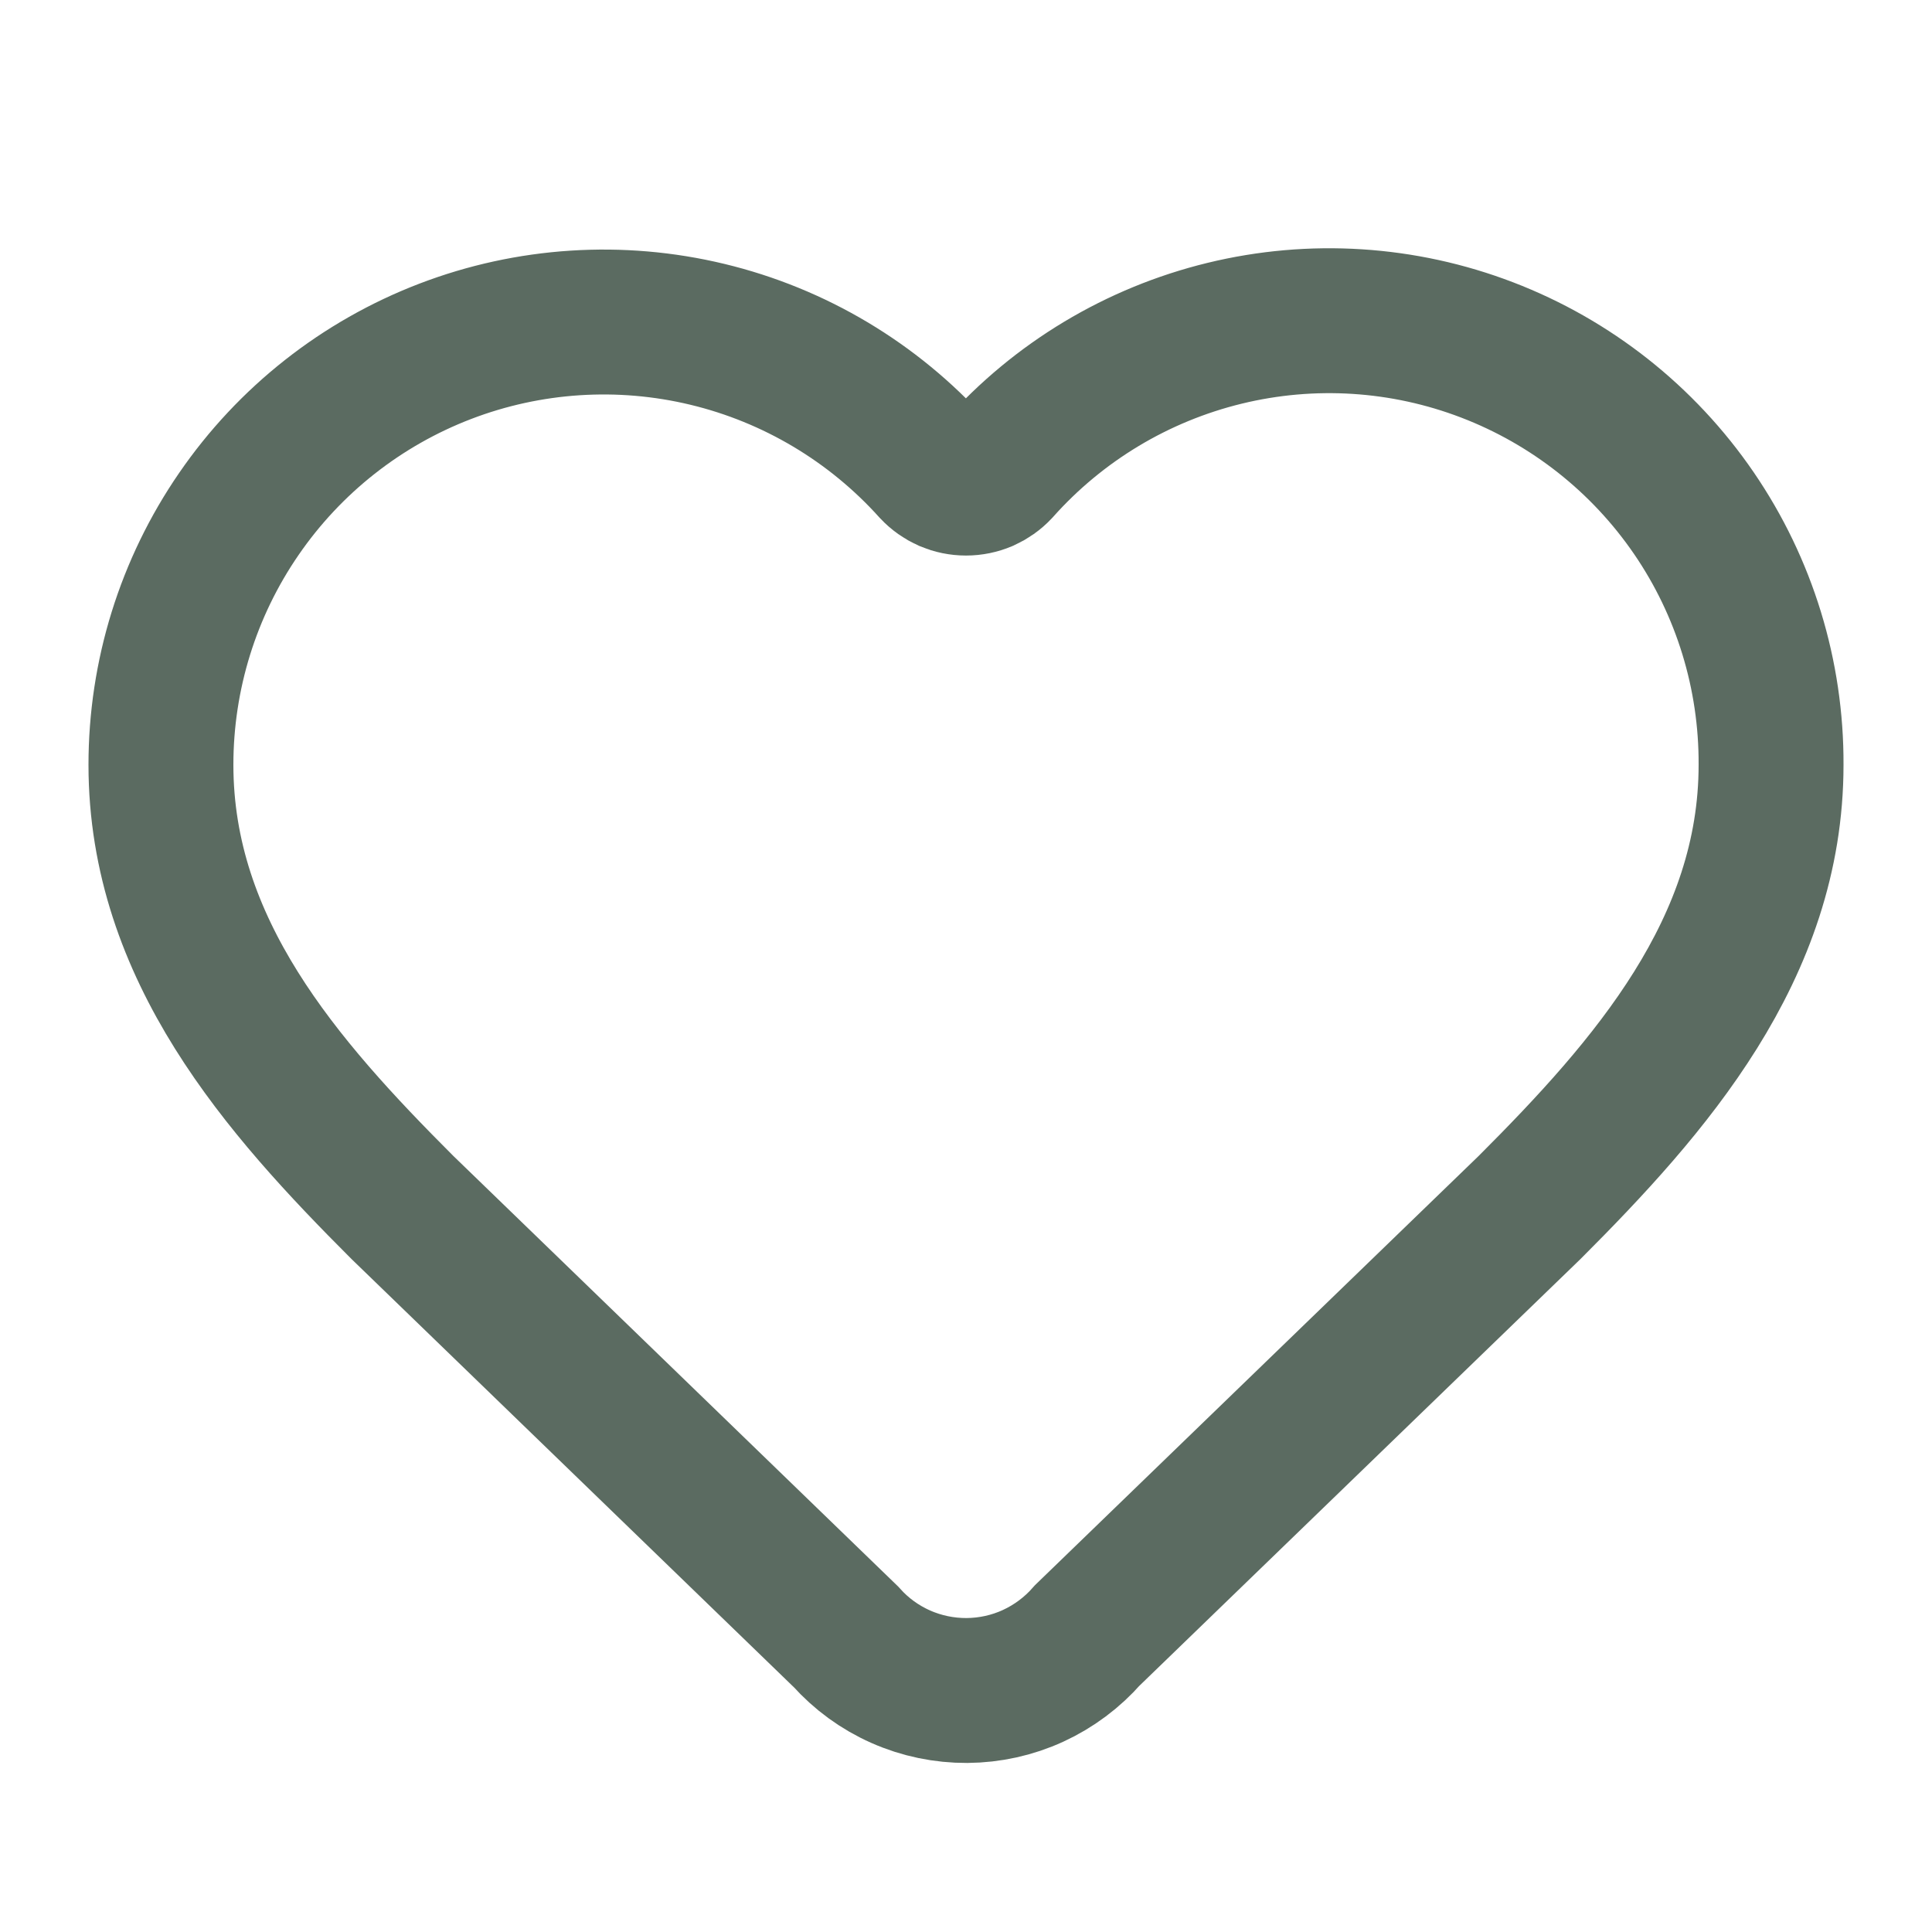
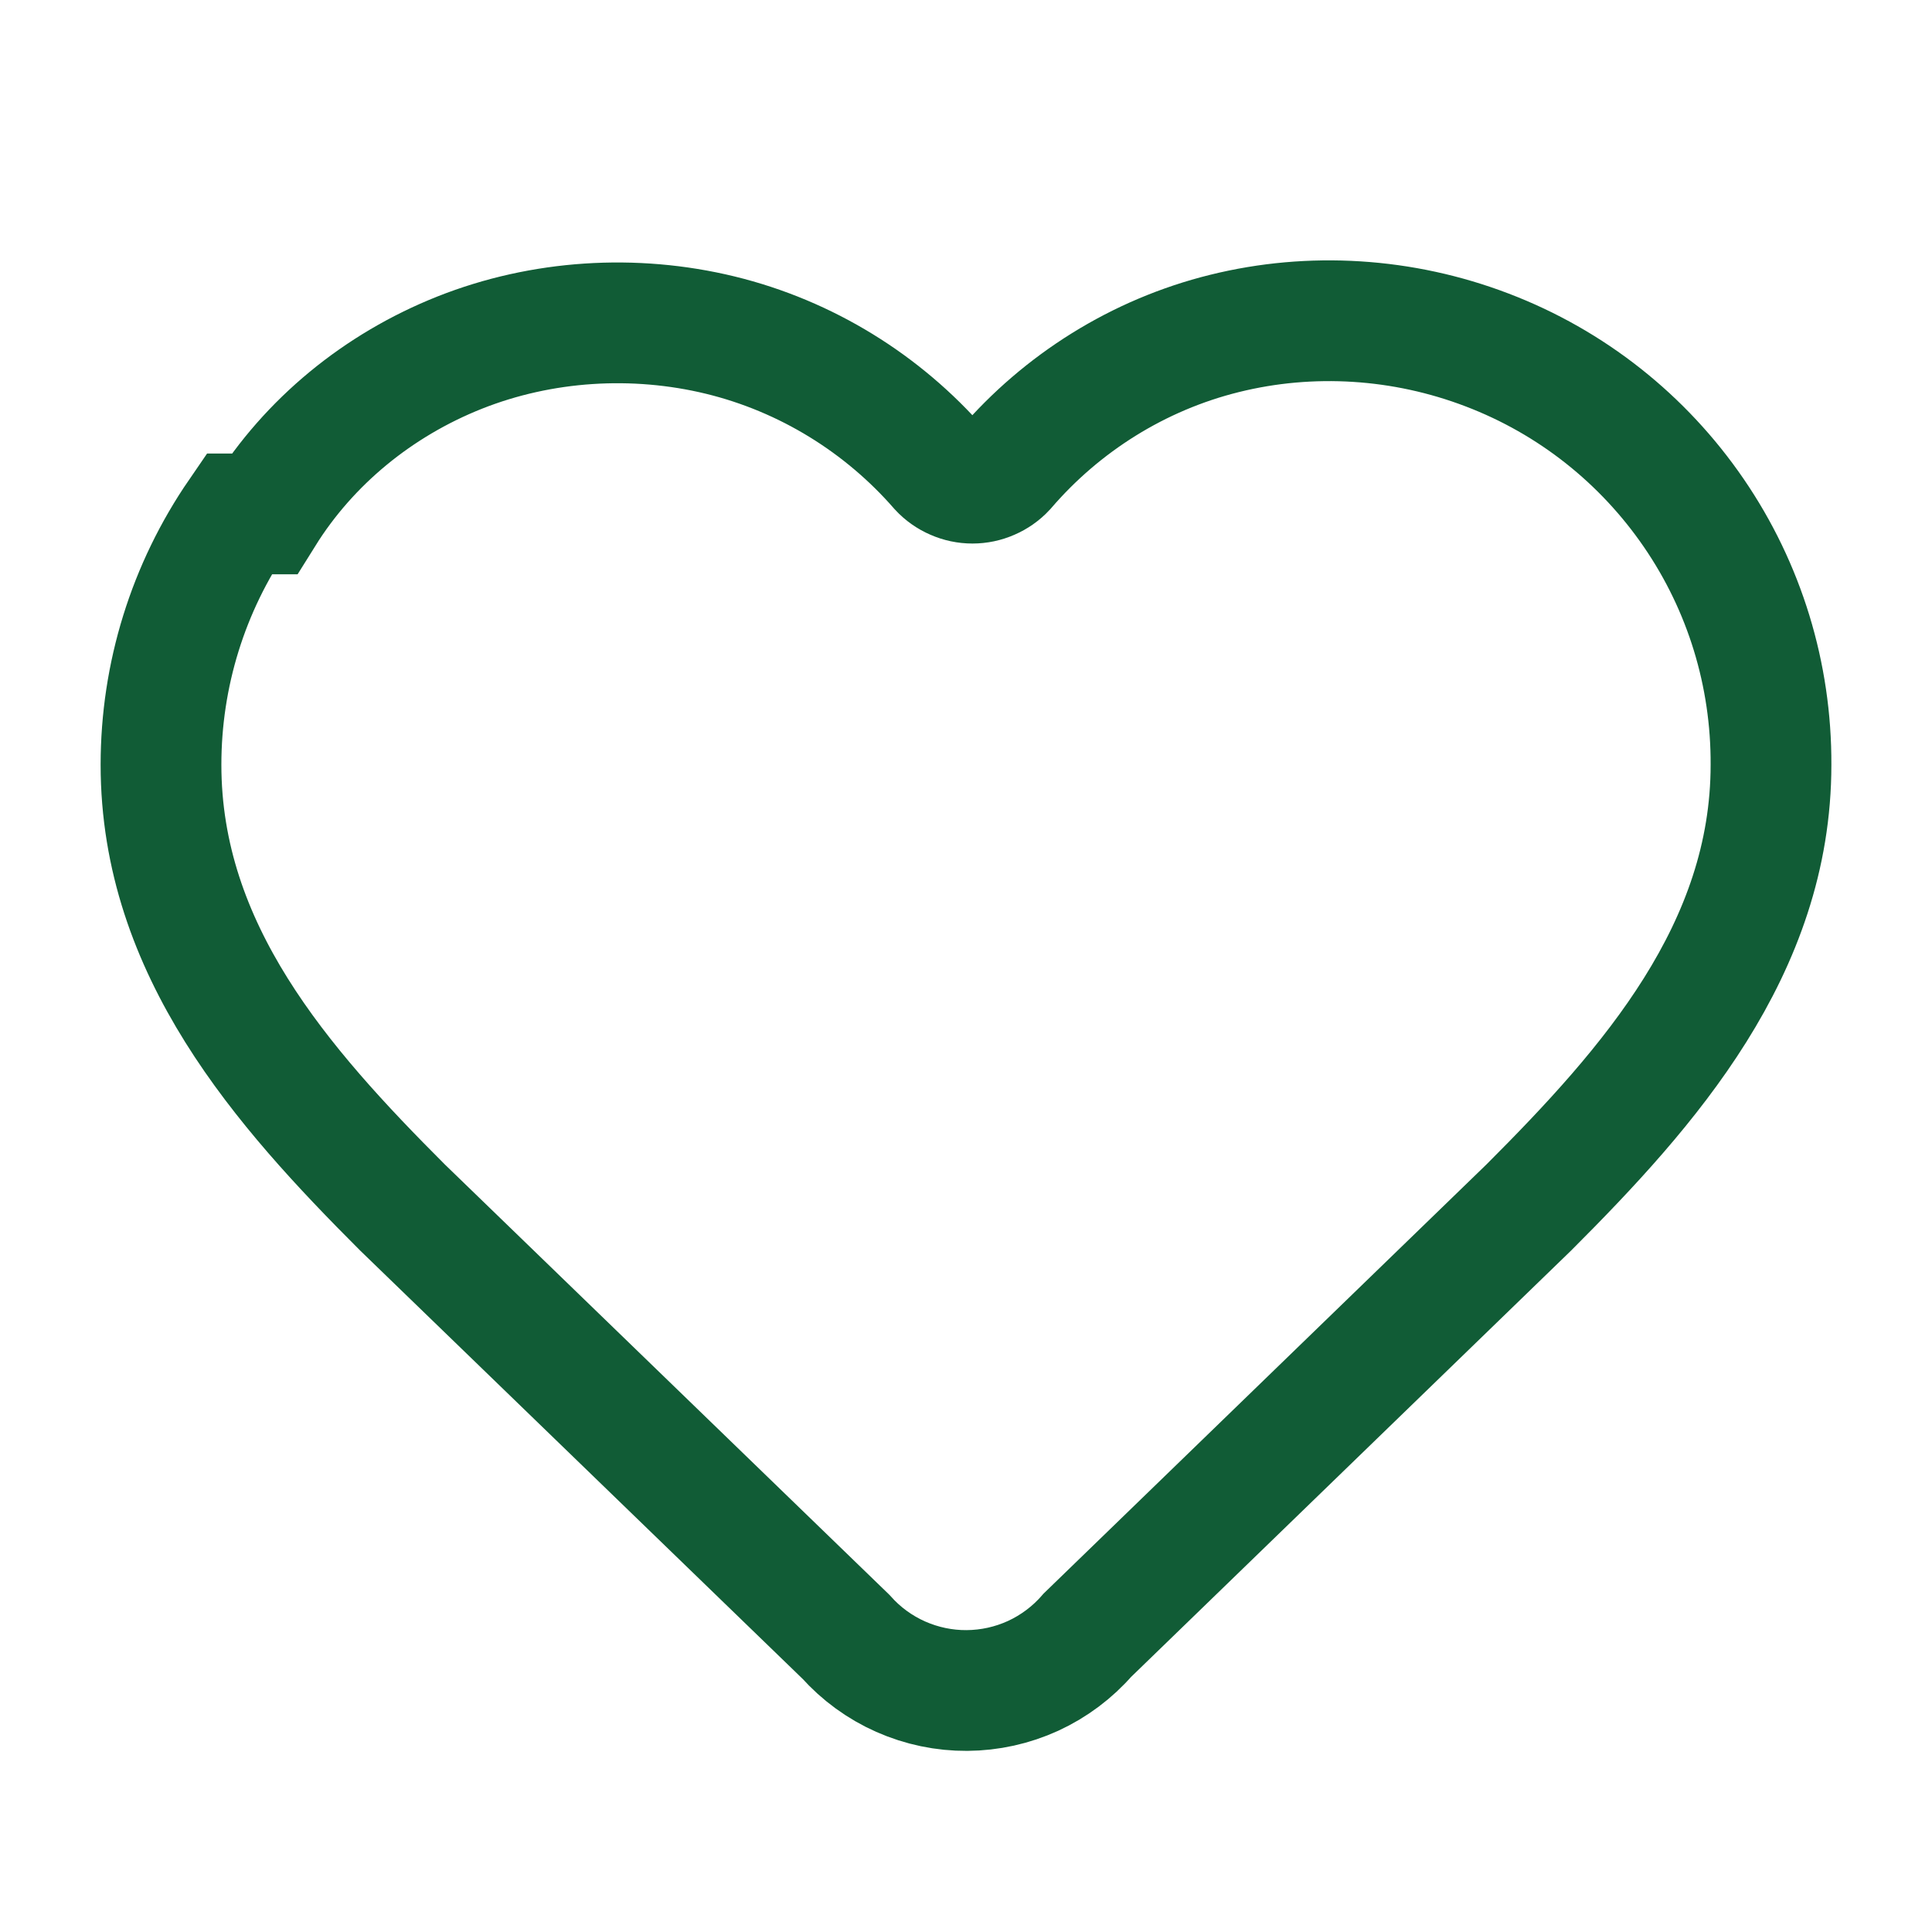
- <svg xmlns="http://www.w3.org/2000/svg" width="20" height="20" viewBox="0 0 20 20" fill="none">
-   <path d="M2.473 5.32C1.947 6.084 1.666 6.989 1.666 7.917C1.666 9.833 2.916 11.25 4.166 12.5L8.757 16.944C8.914 17.12 9.107 17.261 9.324 17.357C9.54 17.453 9.774 17.501 10.01 17.5C10.247 17.498 10.48 17.447 10.695 17.348C10.91 17.249 11.101 17.106 11.257 16.928L15.834 12.5C17.084 11.25 18.334 9.825 18.334 7.917C18.338 6.987 18.06 6.079 17.535 5.312C17.01 4.545 16.264 3.956 15.396 3.623C14.528 3.29 13.58 3.23 12.677 3.45C11.774 3.67 10.959 4.159 10.341 4.853C10.297 4.9 10.244 4.937 10.186 4.963C10.127 4.988 10.064 5.001 10 5.001C9.936 5.001 9.873 4.988 9.814 4.963C9.756 4.937 9.703 4.9 9.659 4.853C9.039 4.164 8.225 3.678 7.323 3.461C6.422 3.244 5.475 3.305 4.609 3.637C3.743 3.969 2.998 4.556 2.473 5.32Z" stroke="#5B6B61" stroke-width="1.5" stroke-linecap="round" />
+ <svg xmlns="http://www.w3.org/2000/svg" width="24" height="24" viewBox="0 0 24 24" fill="none">
+   <path d="M2.967 6.384C2.337 7.301 2 8.383 2 9.5C2 11.8 3.5 13.5 5 15L10.508 20.332C10.697 20.544 10.929 20.713 11.188 20.828C11.448 20.943 11.729 21.002 12.012 21C12.296 20.998 12.576 20.936 12.834 20.818C13.092 20.699 13.322 20.527 13.508 20.313L18.991 15C20.491 13.5 22 11.79 22 9.5C22.005 8.381 21.672 7.294 21.042 6.374C20.412 5.454 19.521 4.747 18.475 4.348C17.43 3.948 16.284 3.876 15.212 4.142C14.14 4.407 13.191 5.007 12.489 5.824C12.437 5.88 12.373 5.925 12.303 5.955C12.233 5.986 12.157 6.002 12.08 6.002C12.003 6.002 11.927 5.986 11.857 5.955C11.787 5.925 11.723 5.88 11.671 5.824C10.967 5.016 10.018 4.424 8.948 4.163C7.878 3.903 6.73 3.976 5.711 4.38C4.692 4.785 3.838 5.491 3.281 6.384H2.967Z" stroke="#115C36" stroke-width="1.5" stroke-linecap="round" />
</svg>
